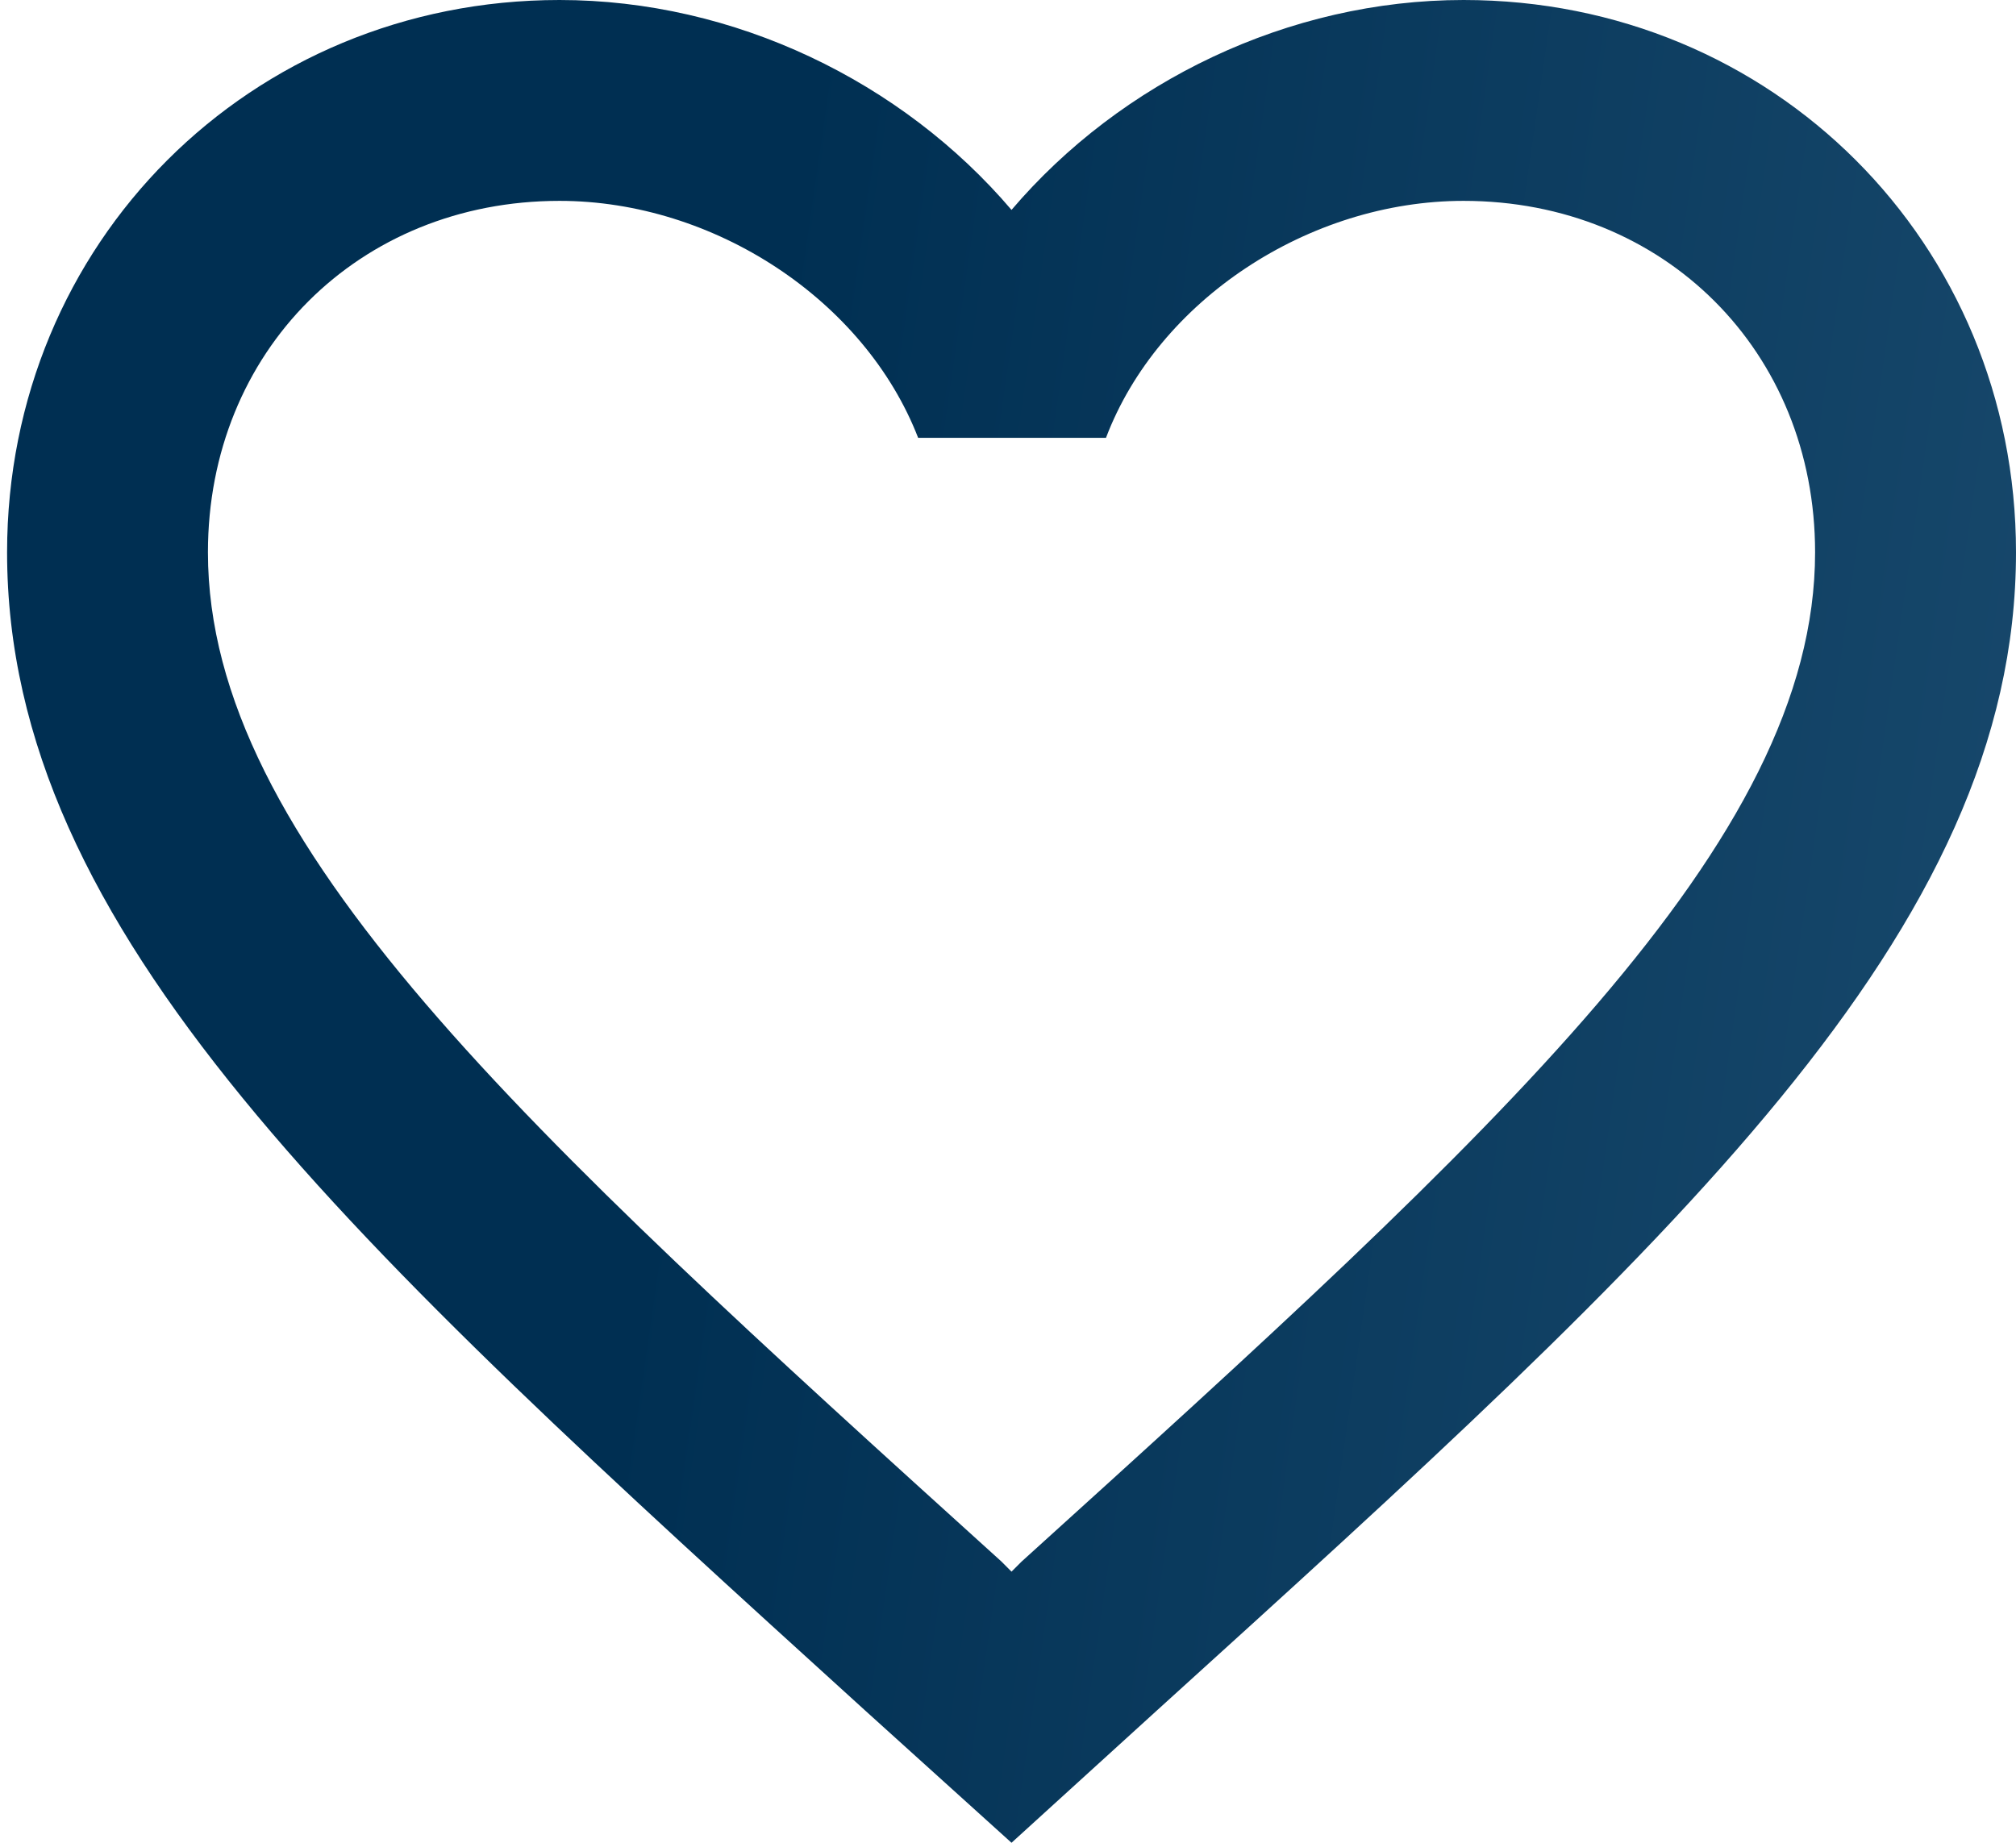
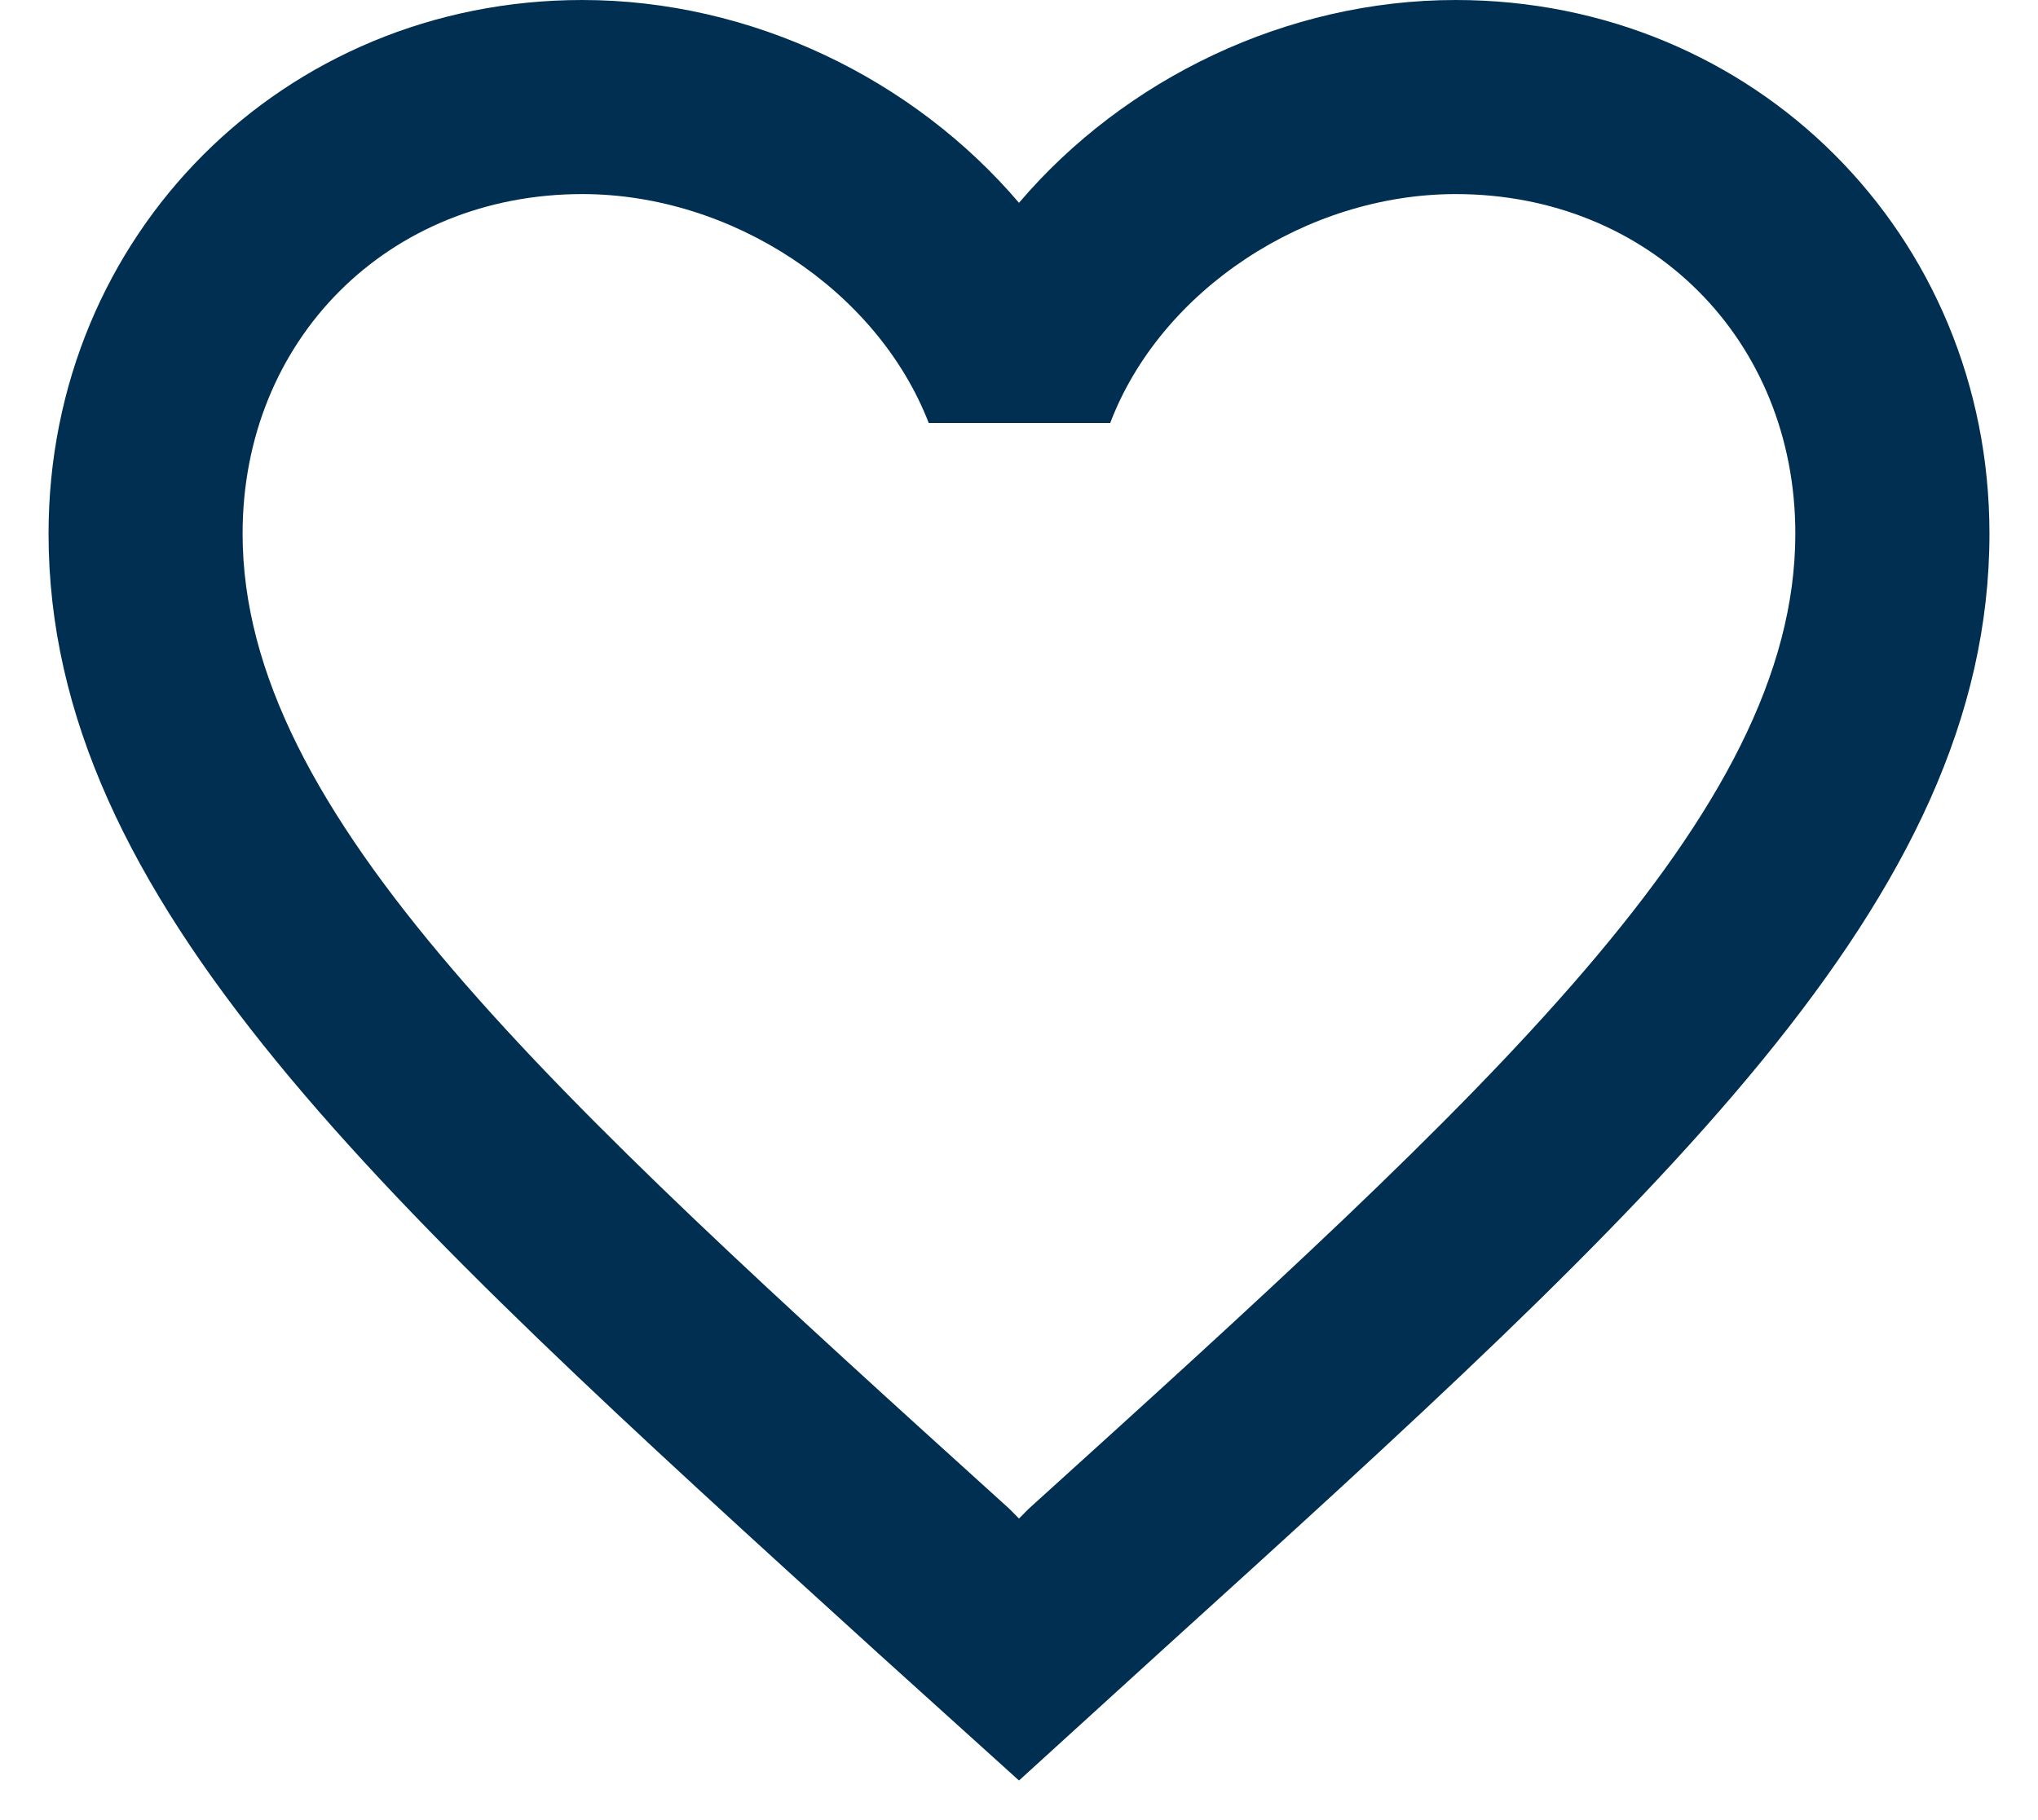
- <svg xmlns="http://www.w3.org/2000/svg" width="35" height="32" viewBox="0 0 35 32" fill="none">
-   <path d="M25.409 0C22.374 0 19.462 1.413 17.561 3.645C15.66 1.413 12.748 0 9.714 0C4.343 0 0.123 4.22 0.123 9.591C0.123 16.183 6.052 21.554 15.033 29.715L17.561 32L20.09 29.698C29.071 21.554 35 16.183 35 9.591C35 4.22 30.78 0 25.409 0ZM17.736 27.117L17.561 27.292L17.387 27.117C9.086 19.601 3.61 14.631 3.61 9.591C3.61 6.104 6.226 3.488 9.714 3.488C12.399 3.488 15.015 5.214 15.94 7.603H19.201C20.107 5.214 22.723 3.488 25.409 3.488C28.896 3.488 31.512 6.104 31.512 9.591C31.512 14.631 26.037 19.601 17.736 27.117Z" fill="url(#paint0_linear_40903_513)" />
-   <defs>
-     <linearGradient id="paint0_linear_40903_513" x1="14.695" y1="-3.84" x2="64.945" y2="3.412" gradientUnits="userSpaceOnUse">
-       <stop stop-color="#002F52" />
-       <stop offset="1" stop-color="#326589" />
-     </linearGradient>
-   </defs>
+ <svg xmlns="http://www.w3.org/2000/svg" width="28" height="25" viewBox="0 0 28 25" fill="none">
+   <path d="M20 0C17.68 0 15.453 1.08 14 2.787C12.546 1.08 10.32 0 8 0C3.893 0 0.667 3.227 0.667 7.333C0.667 12.373 5.2 16.48 12.066 22.72L14 24.467L15.933 22.707C22.8 16.48 27.333 12.373 27.333 7.333C27.333 3.227 24.107 0 20 0ZM14.133 20.733L14 20.867L13.867 20.733C7.52 14.987 3.333 11.187 3.333 7.333C3.333 4.667 5.333 2.667 8 2.667C10.053 2.667 12.053 3.987 12.76 5.813H15.253C15.947 3.987 17.947 2.667 20 2.667C22.666 2.667 24.666 4.667 24.666 7.333C24.666 11.187 20.48 14.987 14.133 20.733Z" fill="#002F52" />
</svg>
